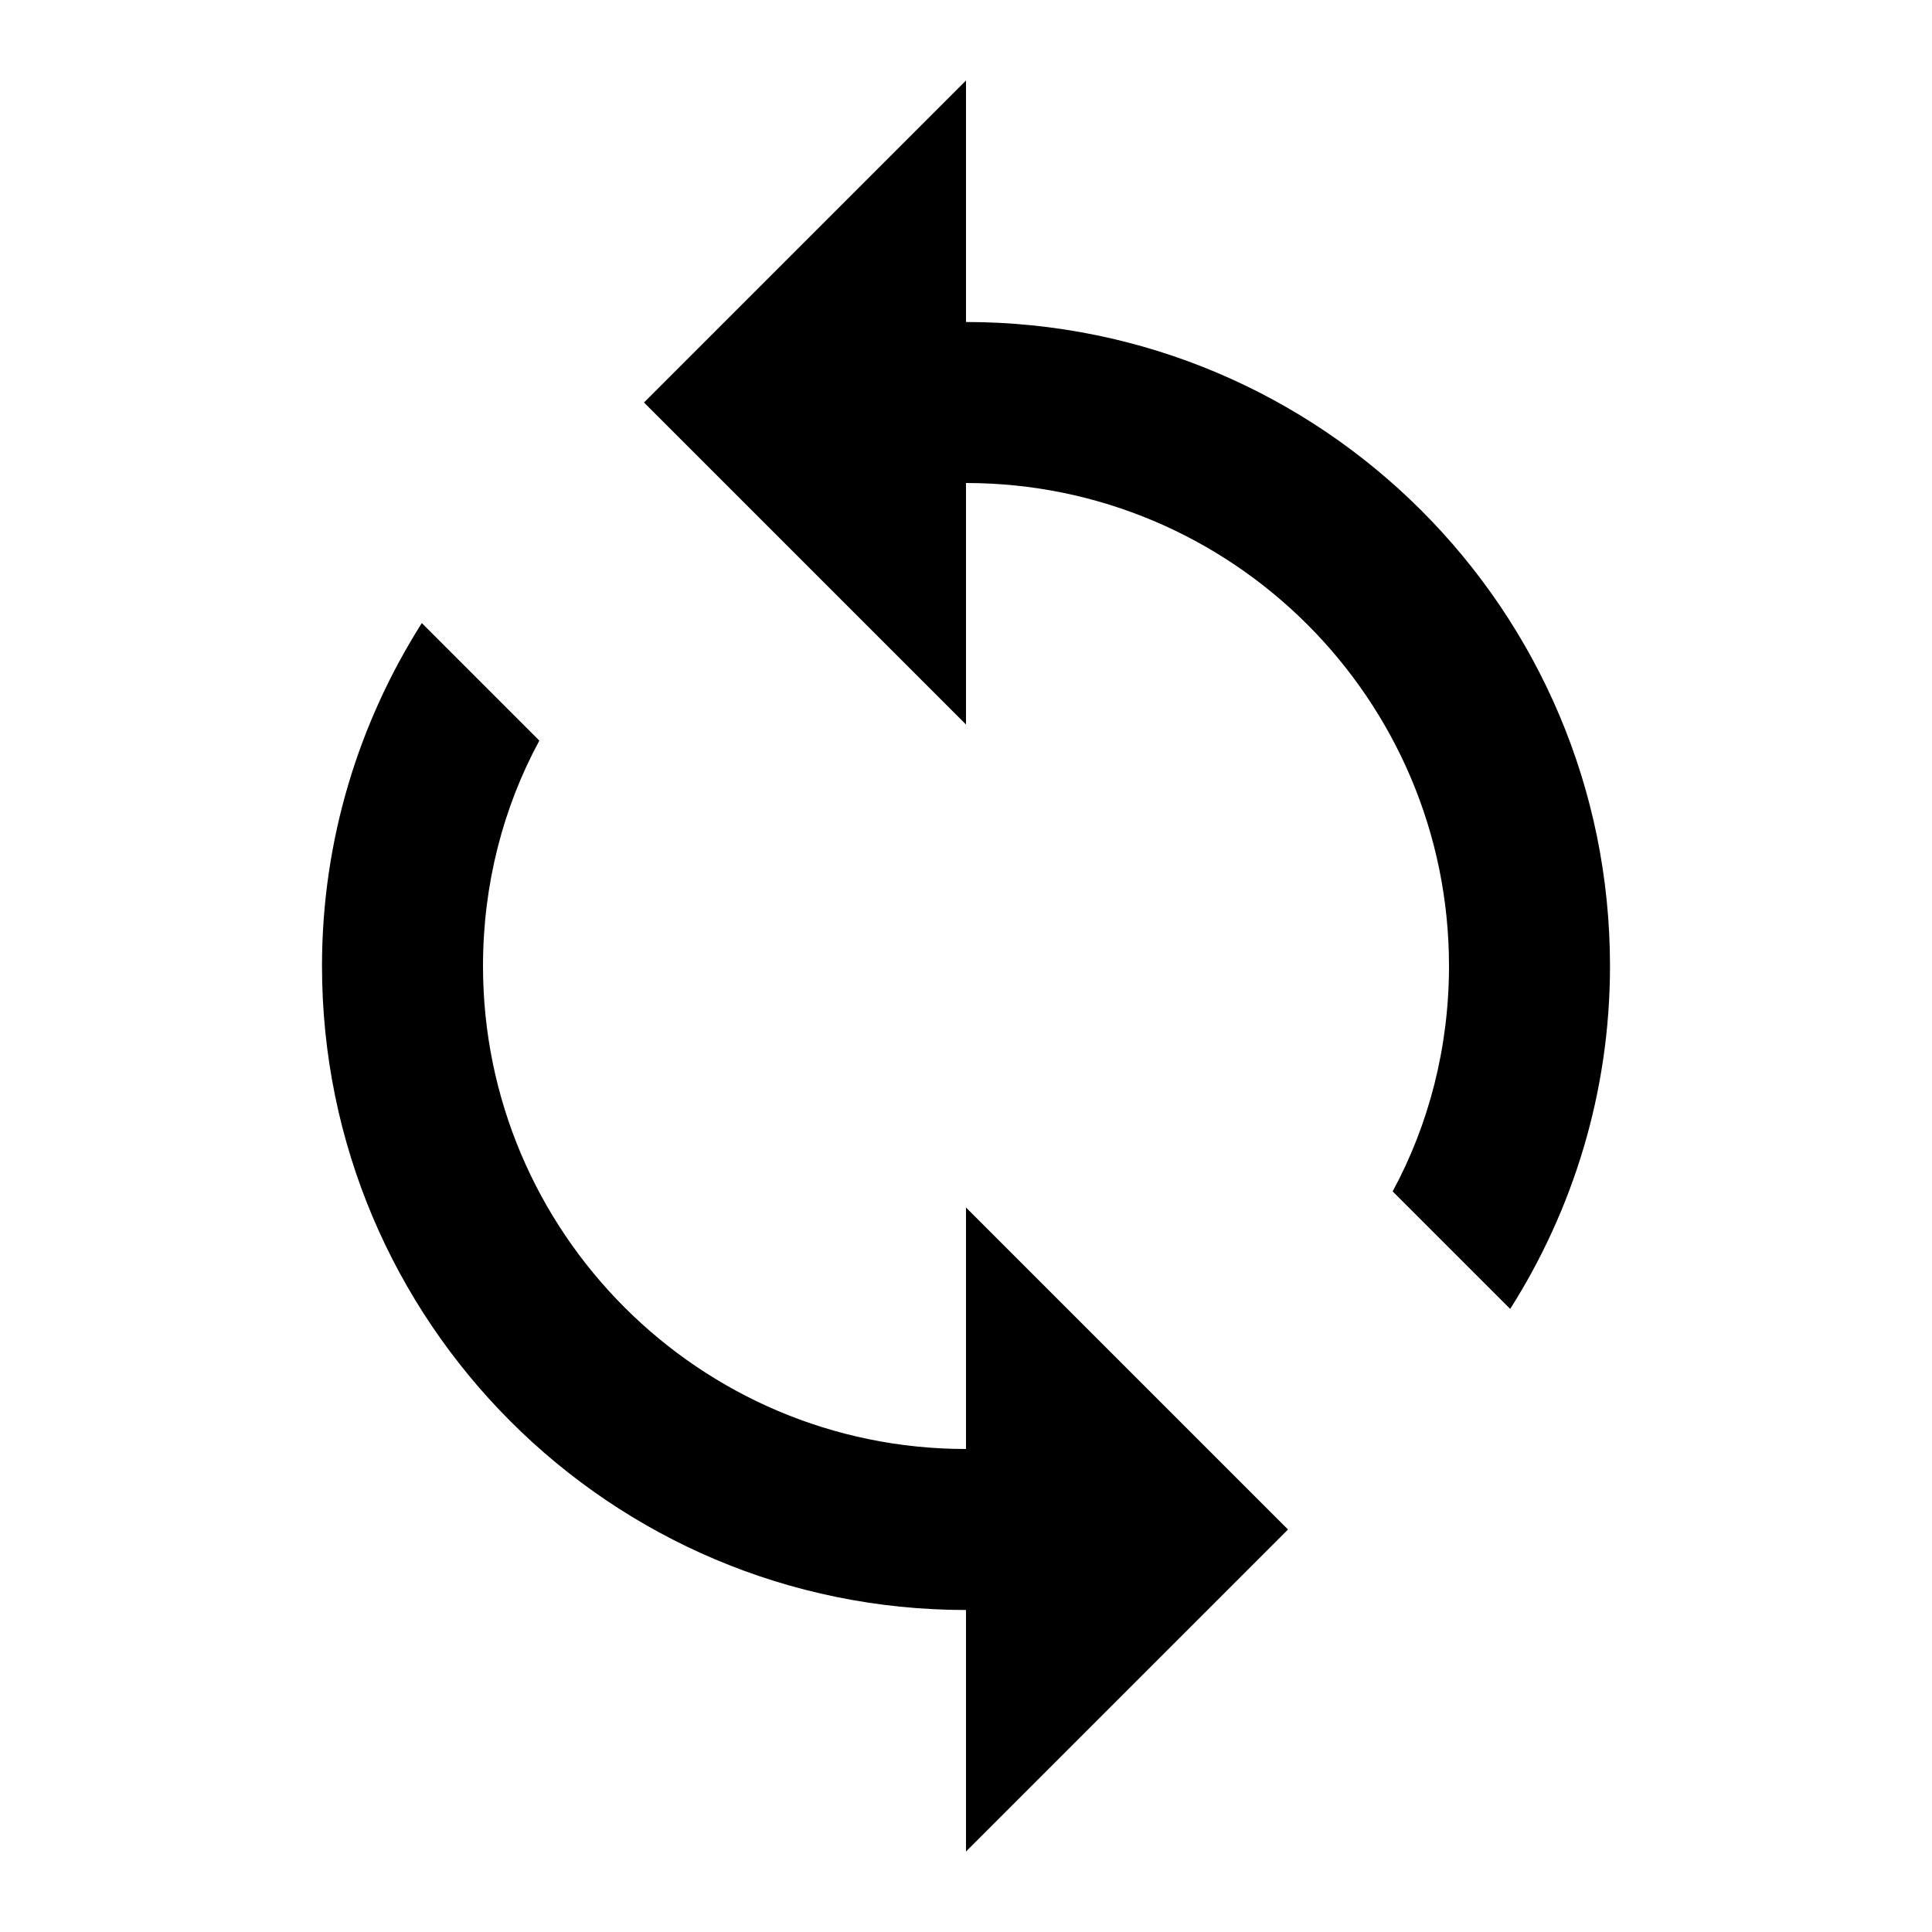
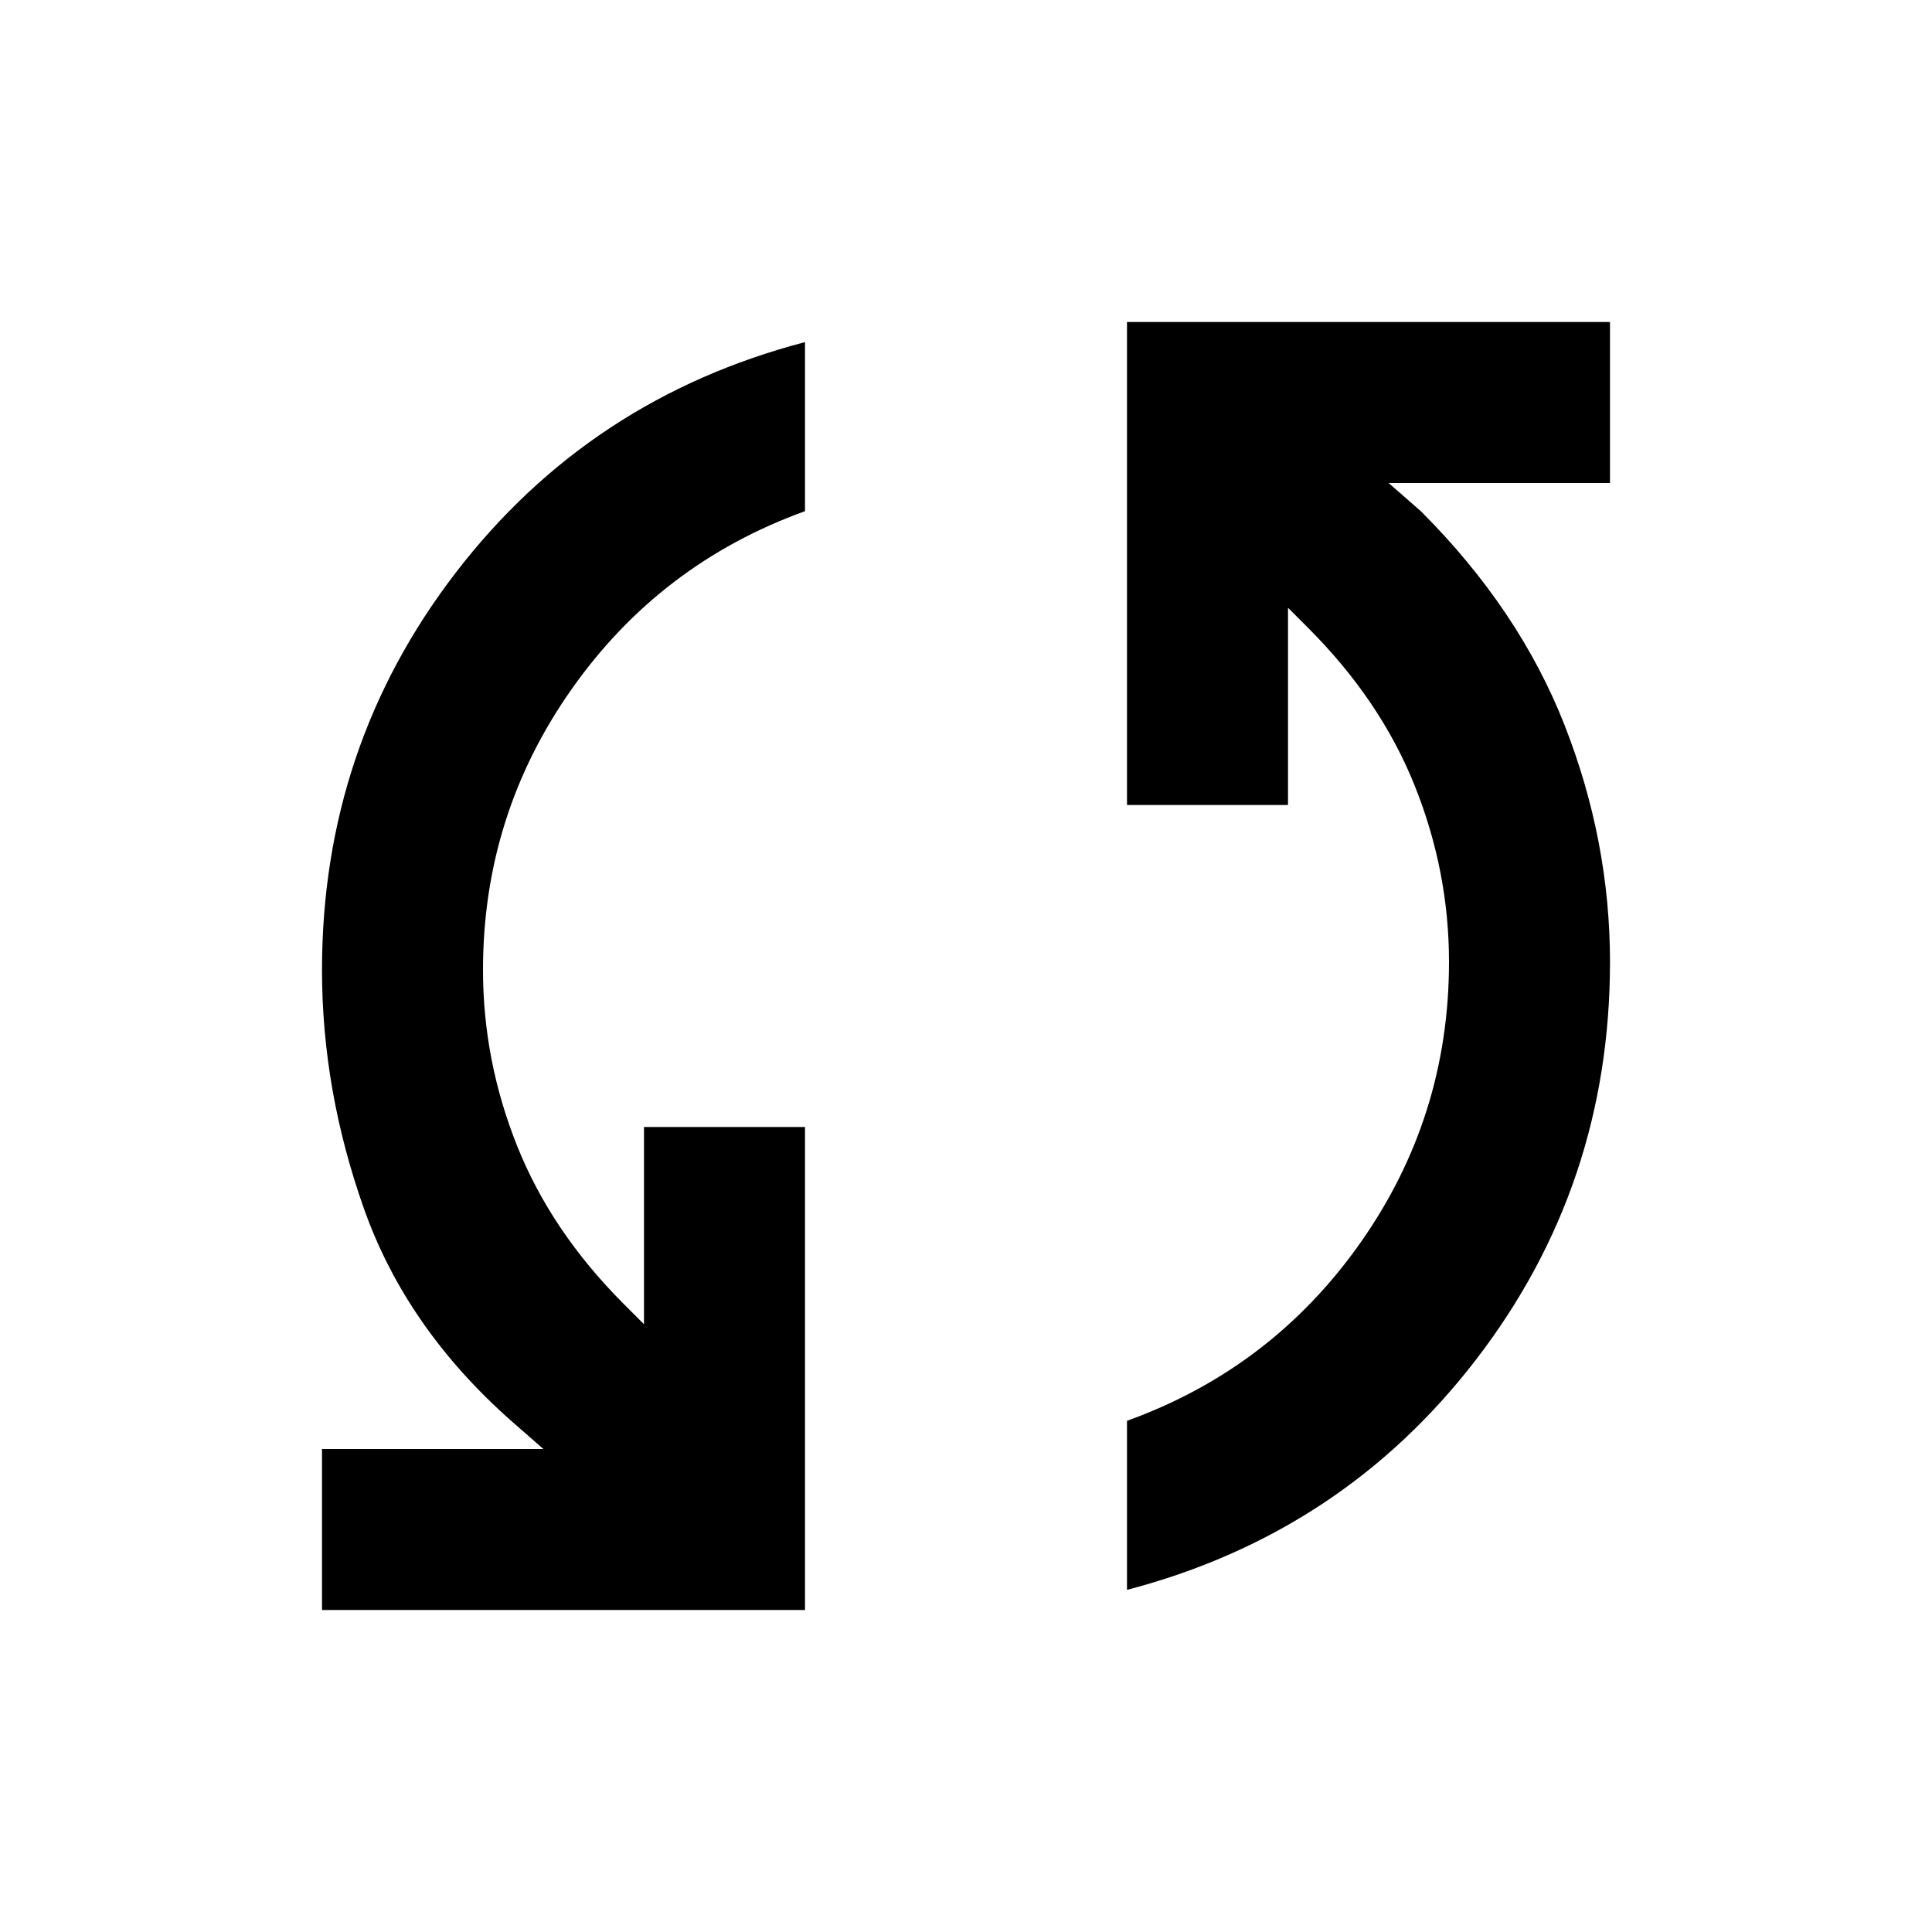
- <svg xmlns="http://www.w3.org/2000/svg" height="24px" viewBox="0 0 24 24" width="24px" fill="#000000">
-   <path d="M.01 0h24v24h-24V0z" fill="none" />
-   <path d="M12 4V1L8 5l4 4V6c3.31 0 6 2.69 6 6 0 1.01-.25 1.97-.7 2.8l1.46 1.46C19.54 15.03 20 13.57 20 12c0-4.42-3.58-8-8-8zm0 14c-3.31 0-6-2.69-6-6 0-1.01.25-1.97.7-2.8L5.24 7.74C4.46 8.97 4 10.43 4 12c0 4.42 3.58 8 8 8v3l4-4-4-4v3z" />
+ <svg xmlns="http://www.w3.org/2000/svg" height="24" viewBox="0 -960 960 960" width="24">
+   <path d="M160-160v-80h110l-16-14q-52-46-73-105t-21-119q0-111 66.5-197.5T400-790v84q-72 26-116 88.5T240-478q0 45 17 87.5t53 78.5l10 10v-98h80v240H160Zm400-10v-84q72-26 116-88.5T720-482q0-45-17-87.5T650-648l-10-10v98h-80v-240h240v80H690l16 14q49 49 71.5 106.5T800-482q0 111-66.5 197.5T560-170Z" />
</svg>
